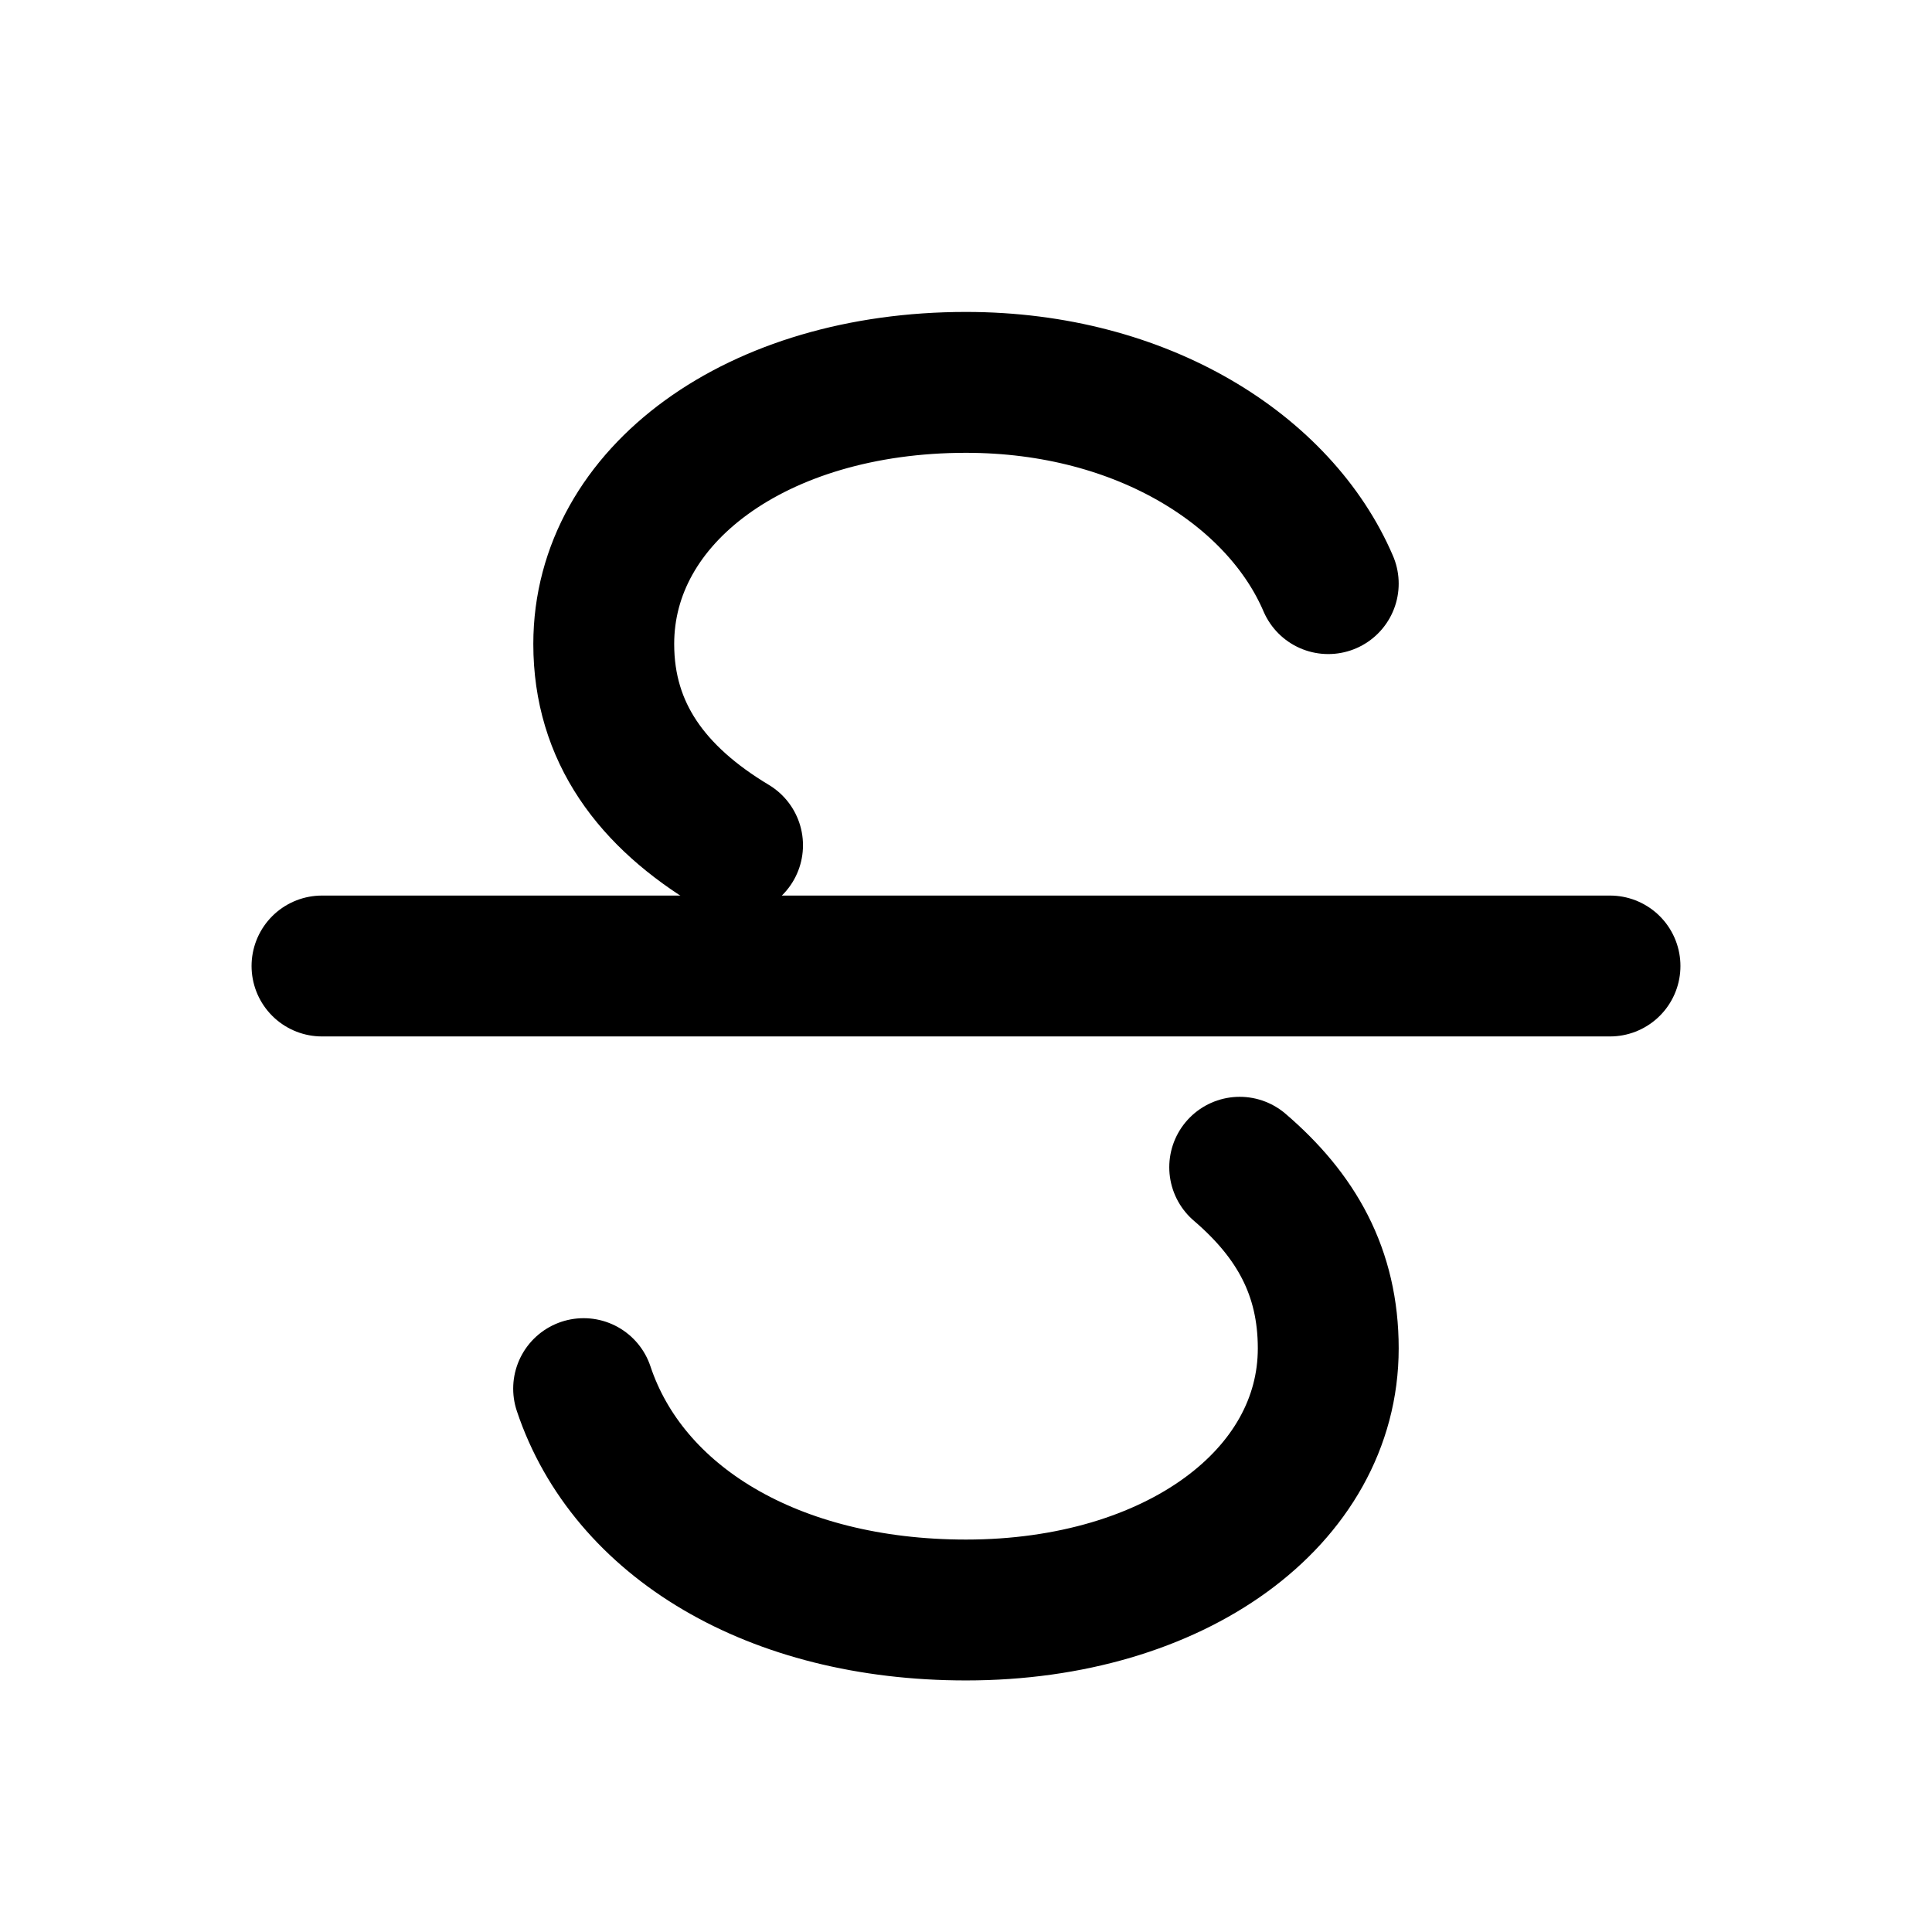
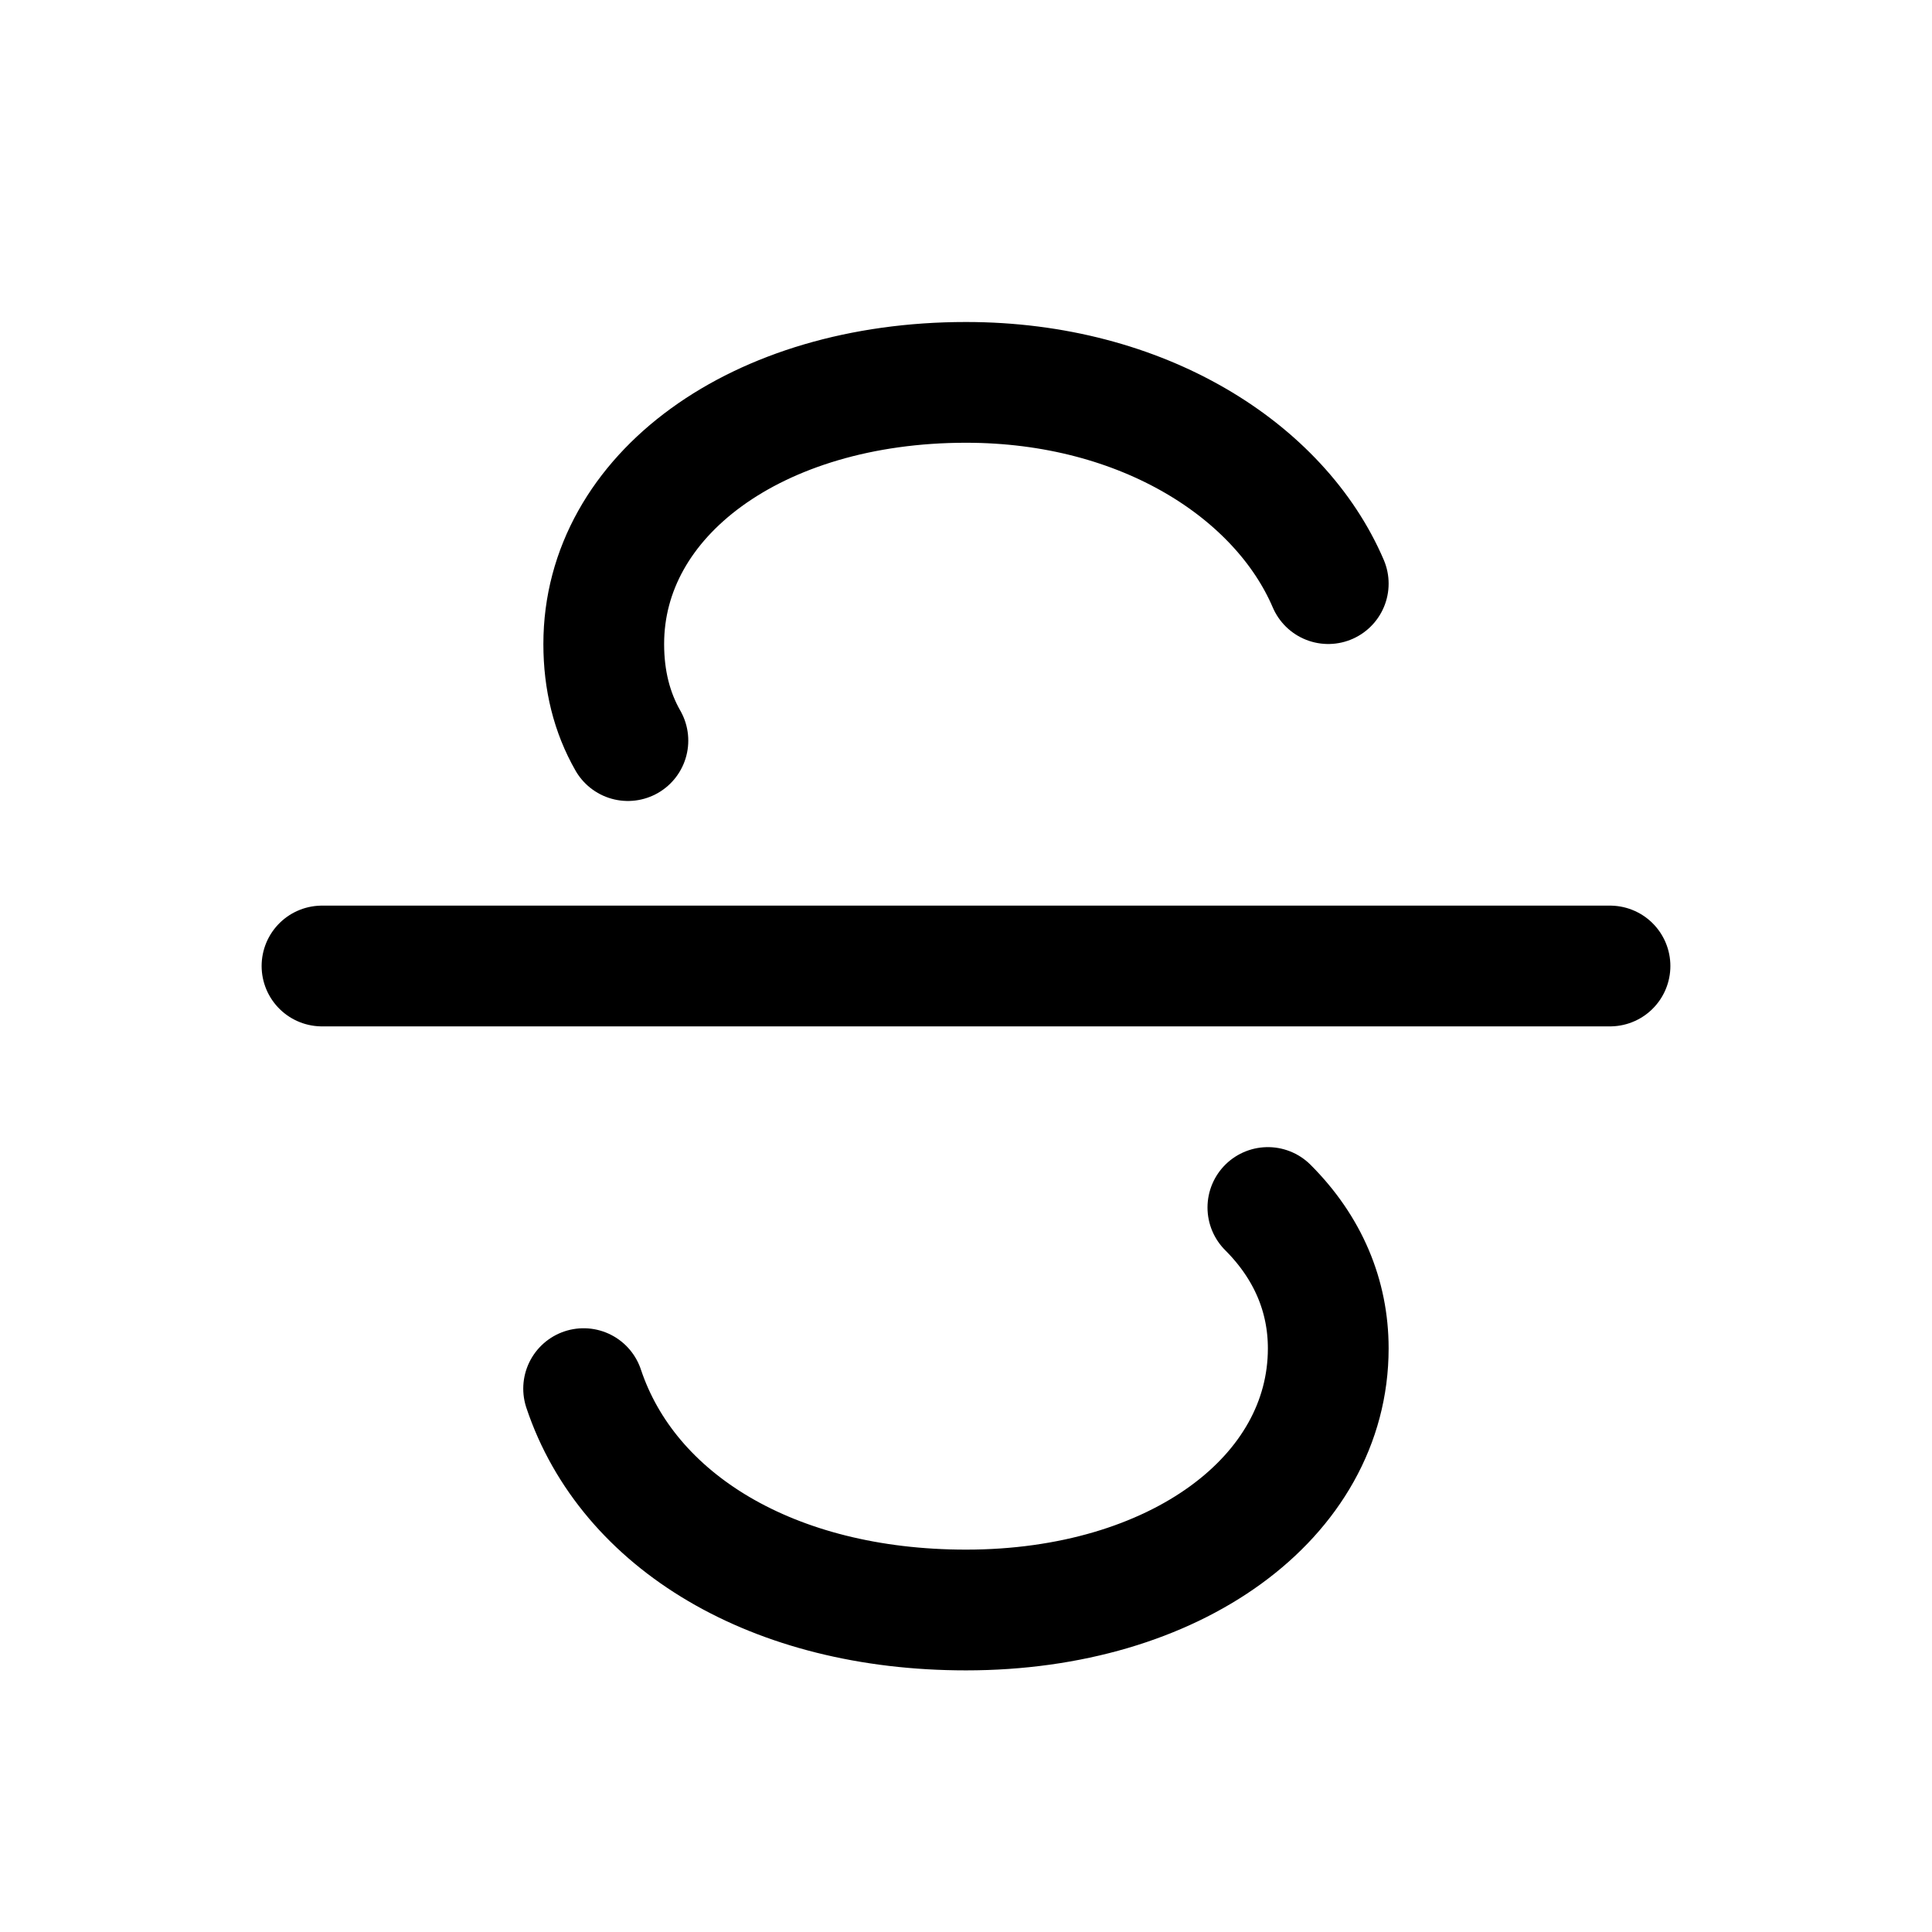
- <svg xmlns="http://www.w3.org/2000/svg" width="24" height="24" viewBox="0 0 24 24" fill="none" stroke="currentColor" stroke-width="1.75" stroke-linecap="round" stroke-linejoin="round">
-   <path d="M16.5 7.25c-.6-1.4-2.3-2.5-4.5-2.5-2.6 0-4.5 1.4-4.5 3.25 0 1.1.6 1.9 1.6 2.5" />
-   <path d="M15.4 14.5c.7.6 1.1 1.3 1.1 2.25 0 1.85-1.9 3.25-4.5 3.25-2.4 0-4.2-1.1-4.75-2.75" />
+ <svg xmlns="http://www.w3.org/2000/svg" width="24" height="24" viewBox="0 0 24 24" fill="none" stroke="currentColor" stroke-width="1.5" stroke-linecap="round" stroke-linejoin="round">
+   <path d="M16.5 7.25c-.6-1.4-2.3-2.5-4.5-2.5-2.6 0-4.5 1.4-4.5 3.25 0 .45.1.85.3 1.2" />
+   <path d="M15.75 15c.5.5.75 1.1.75 1.75 0 1.85-1.9 3.25-4.5 3.25-2.4 0-4.2-1.1-4.75-2.75" />
  <path d="M4 12h16" />
</svg>
